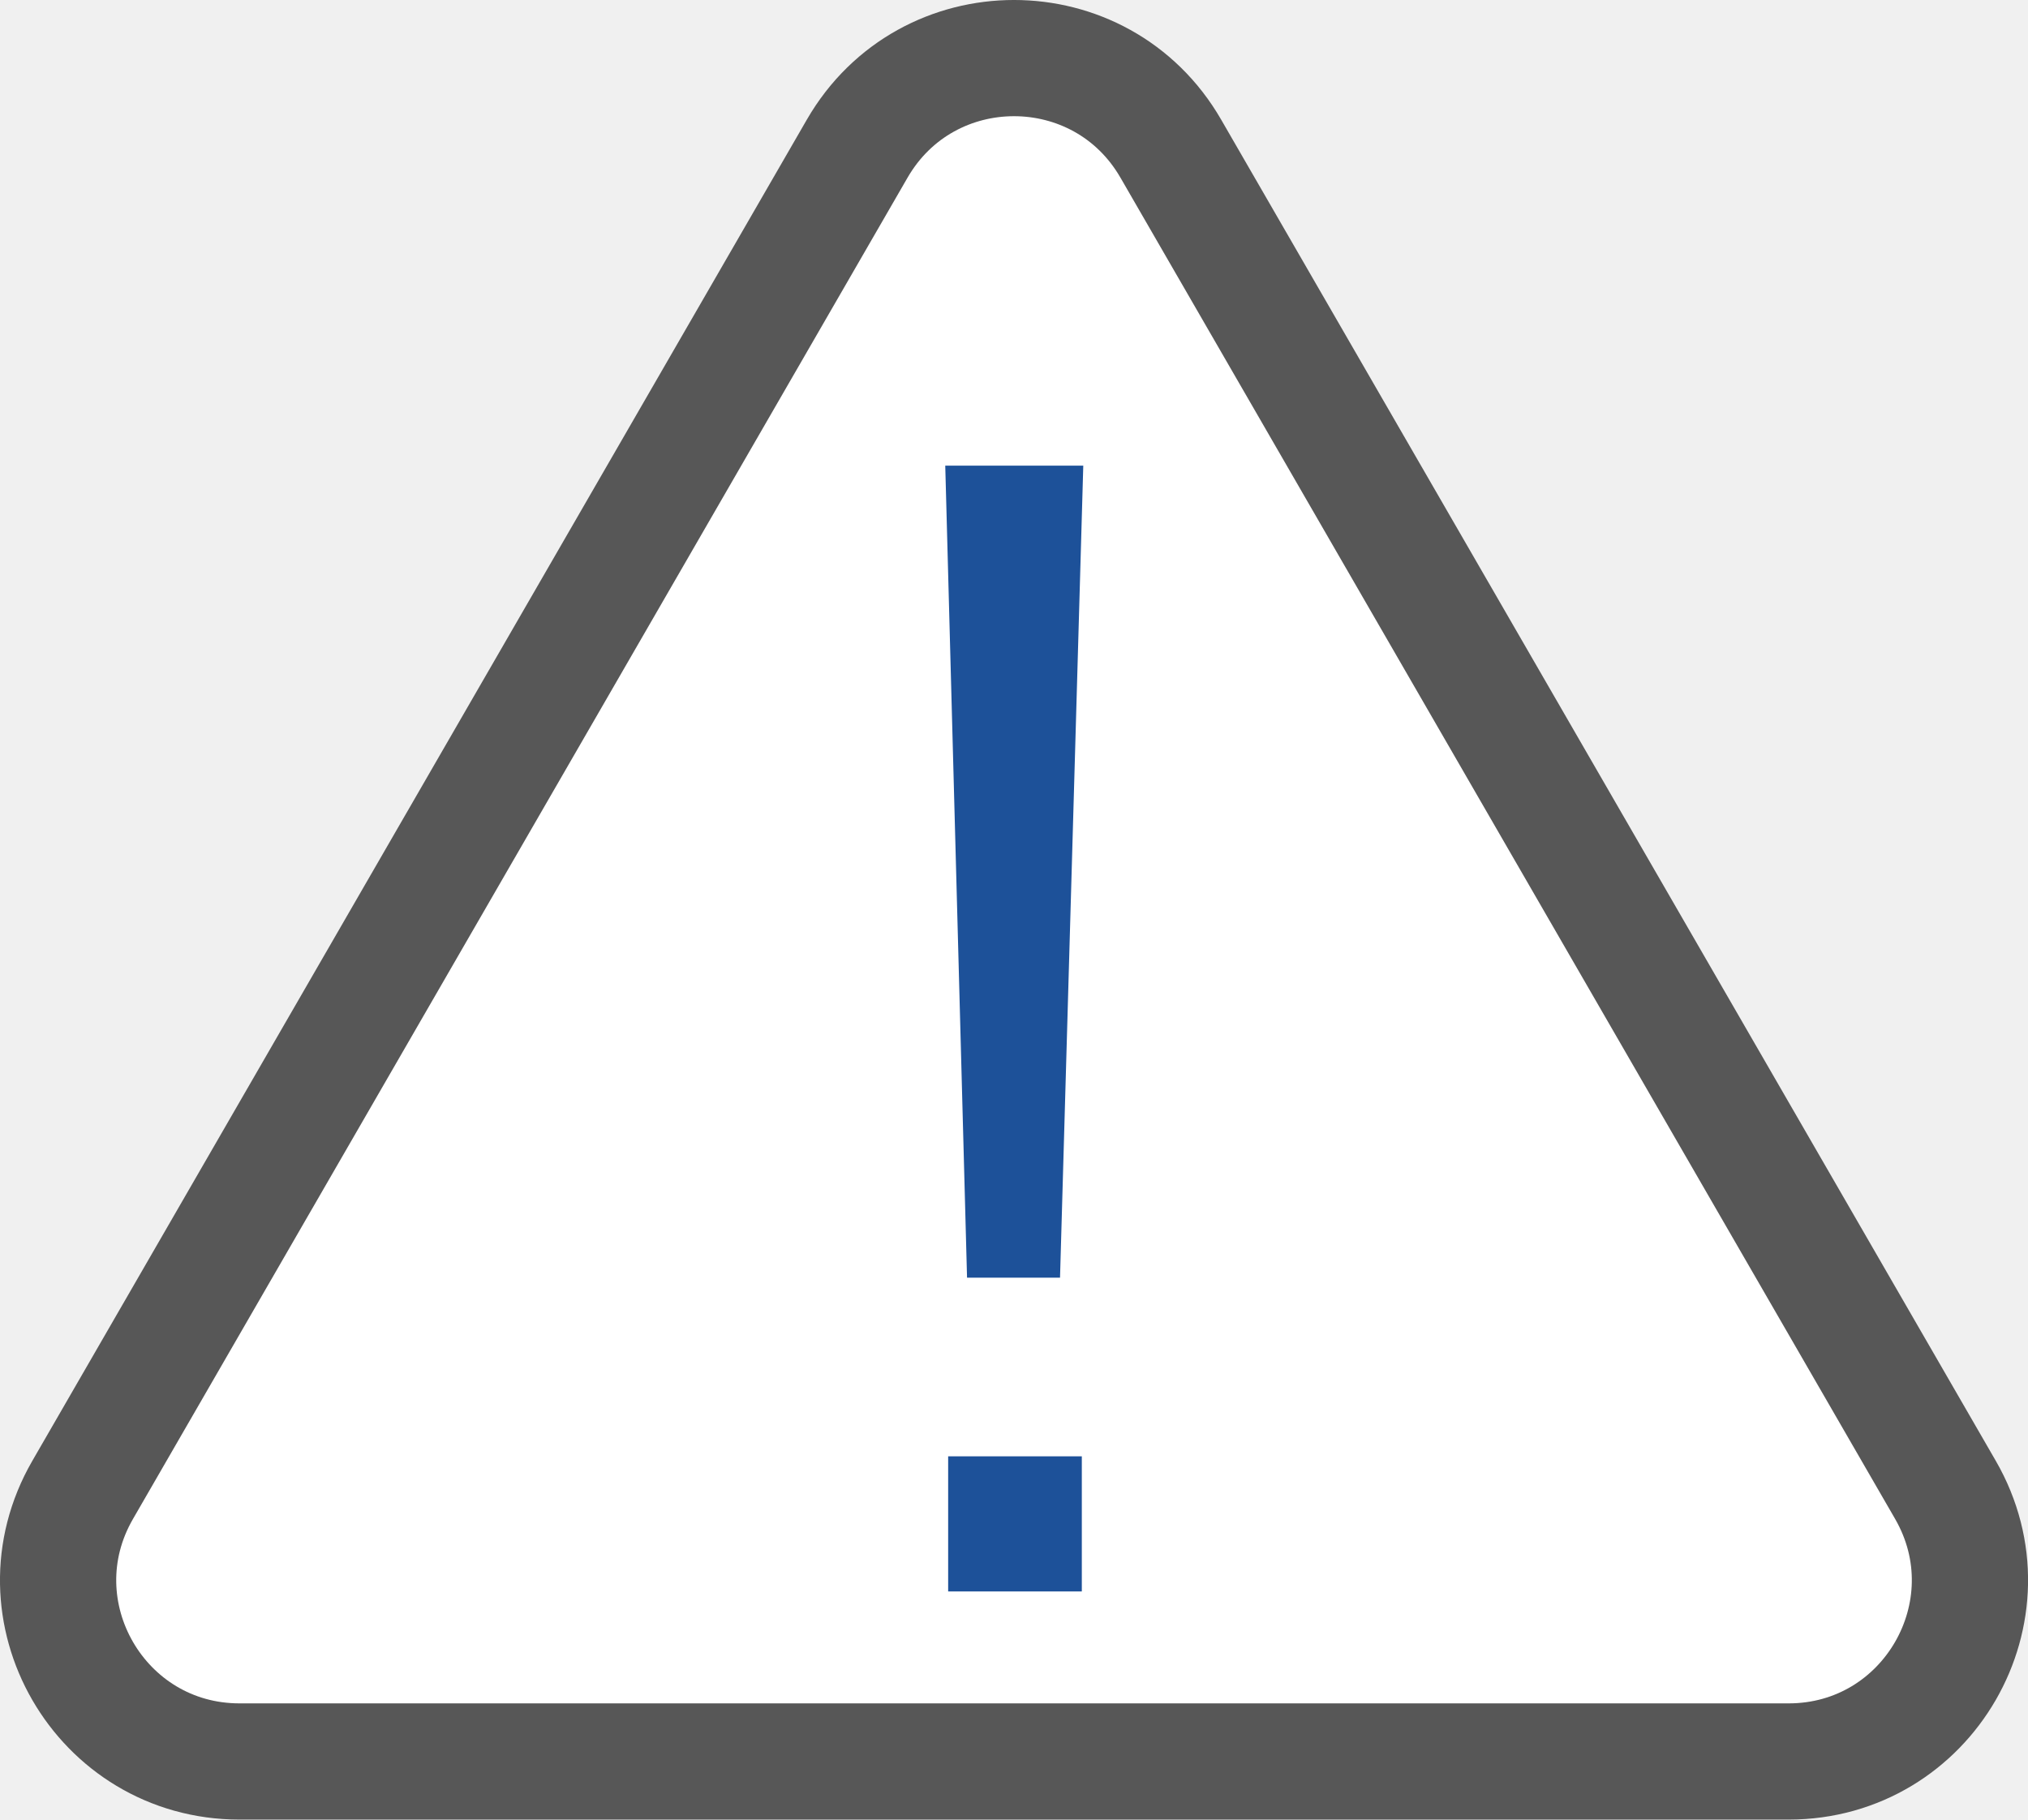
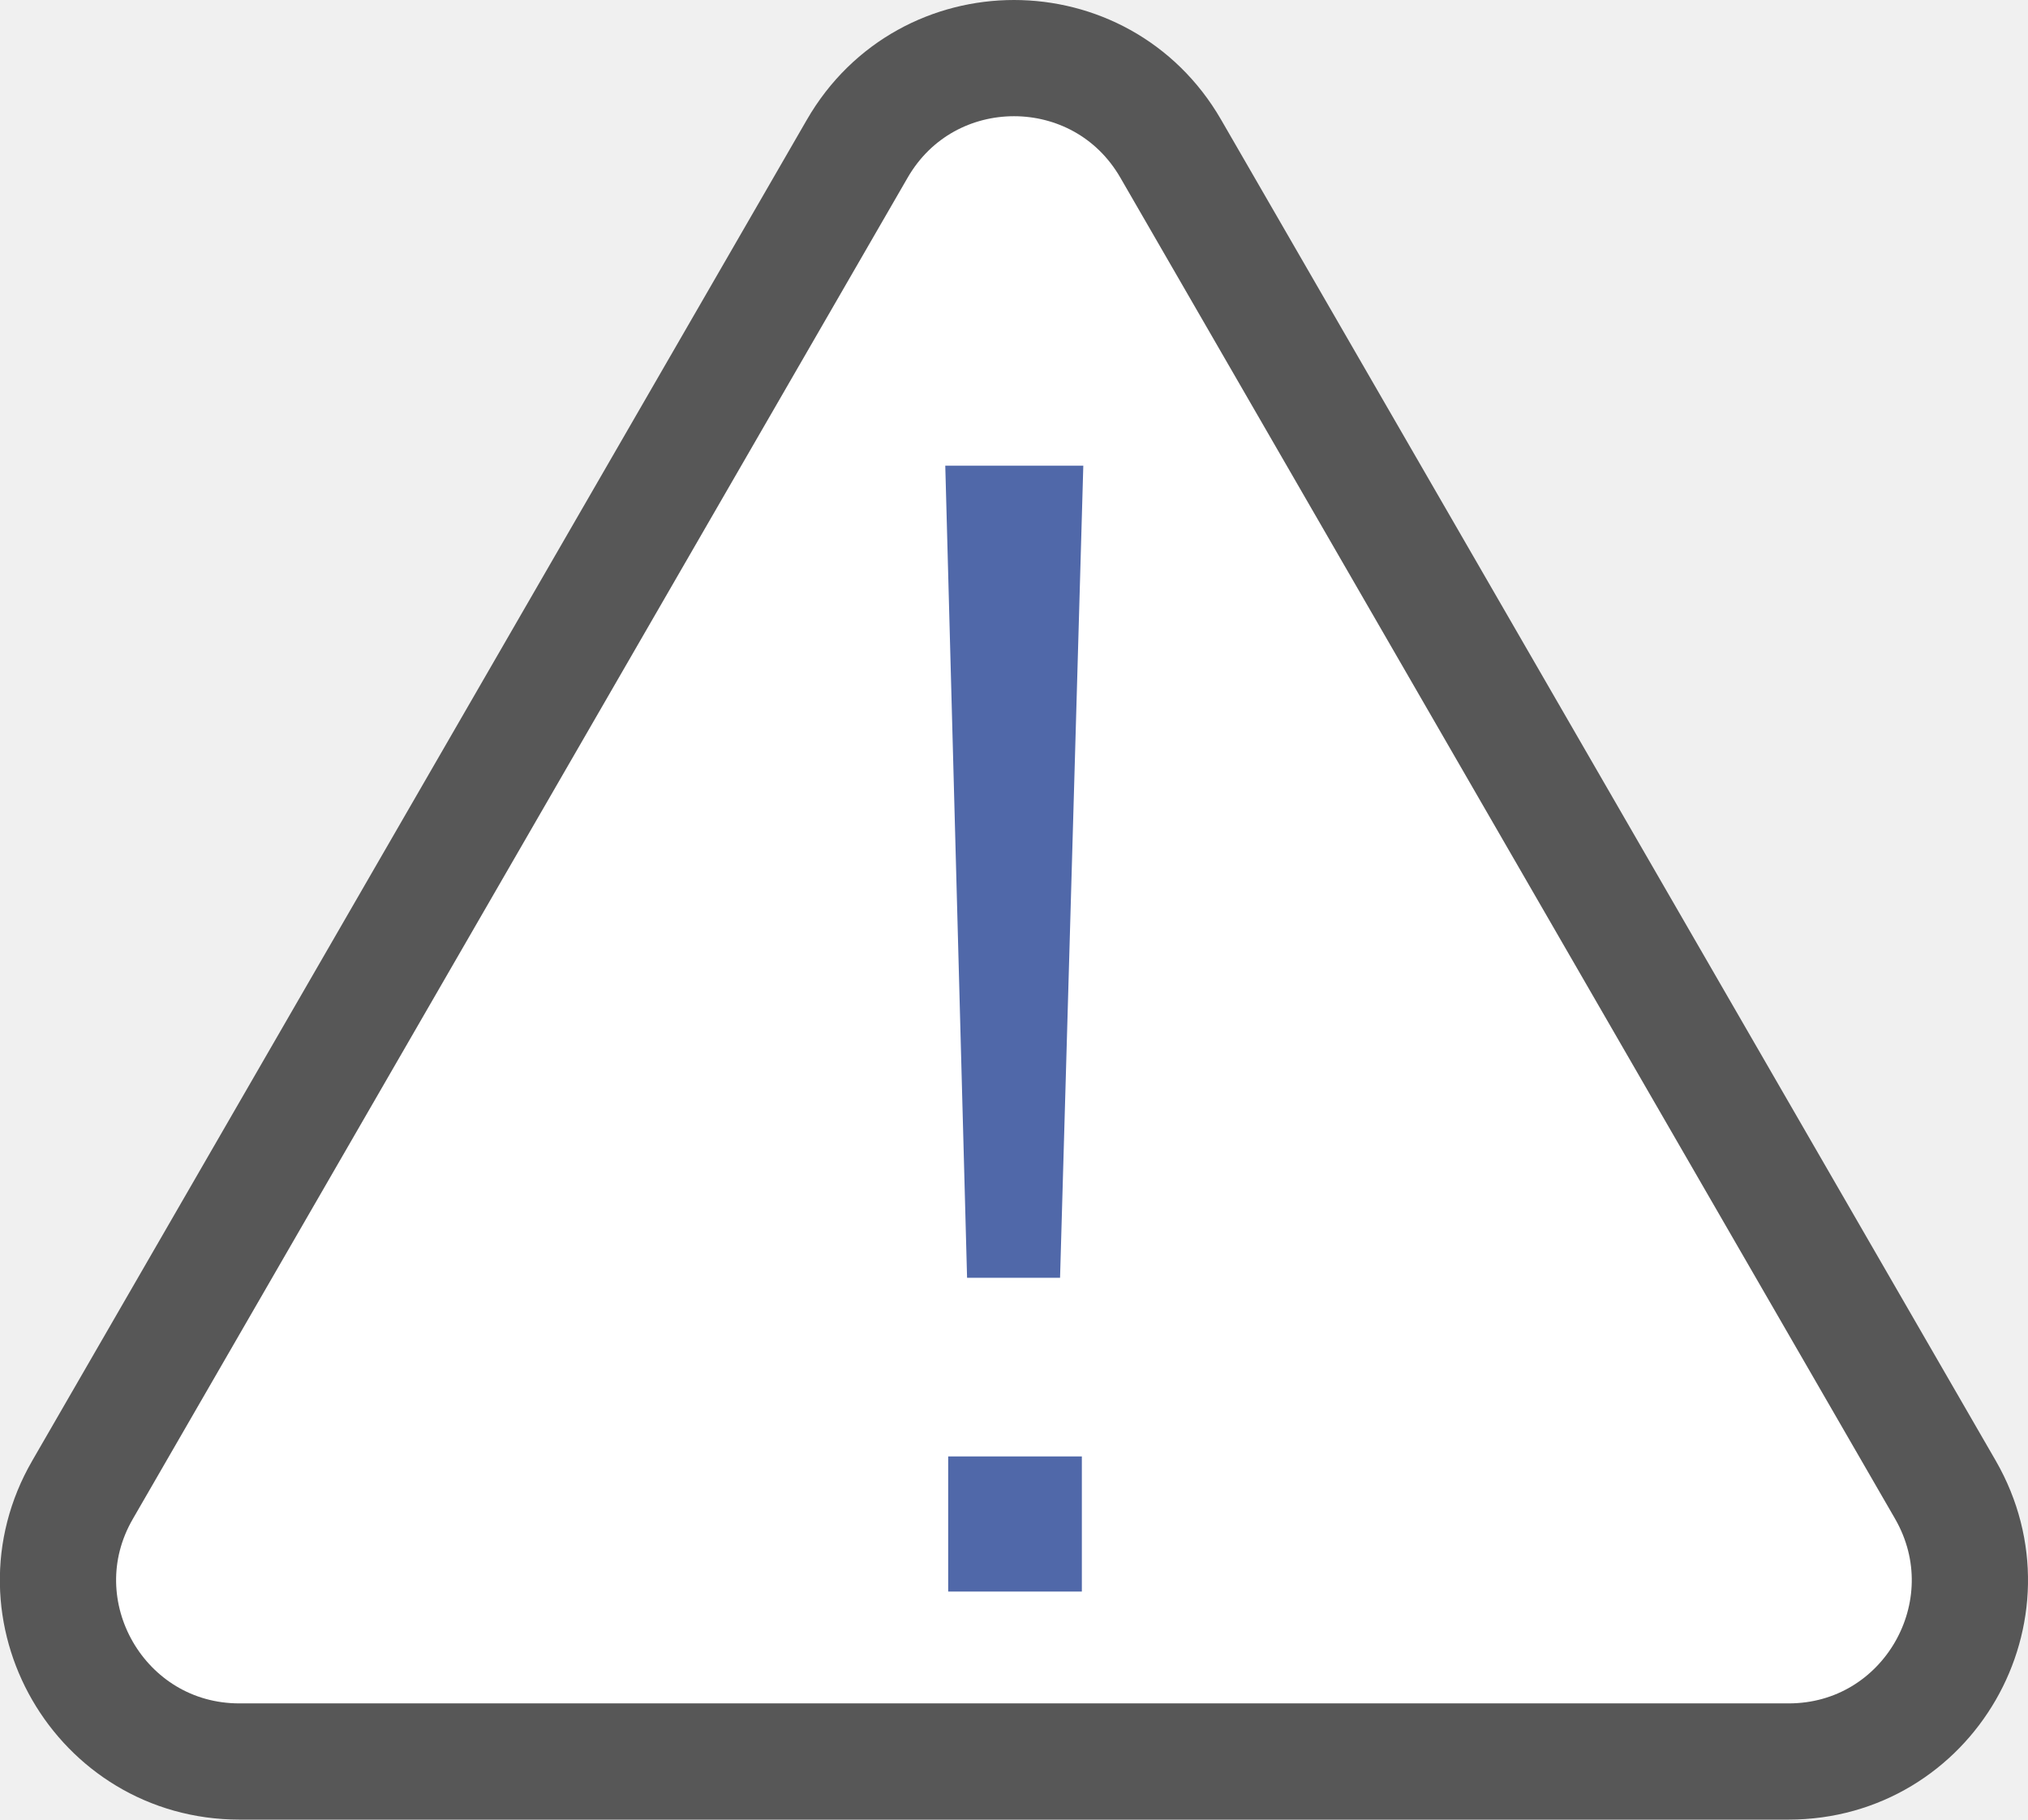
- <svg xmlns="http://www.w3.org/2000/svg" viewBox="0 0 697.92 626.31">
-   <defs>
-     <style>.cls-1{fill:#fff;stroke:#575757;stroke-miterlimit:10;stroke-width:40px;}.cls-2{fill:#1d5199;}</style>
-   </defs>
-   <g id="图层_2" data-name="图层 2">
-     <g id="图层_1-2" data-name="图层 1">
-       <path class="cls-1" d="M295,51.16,28.44,512.84c-24,41.55,6,93.47,54,93.47H615.52c48,0,77.94-51.92,54-93.47L402.92,51.16C378.94,9.61,319,9.61,295,51.16Z" />
-       <path class="cls-2" d="M332.8,439.78l-7.5-279.5h47.5l-8,279.5Zm-6.5,108v-46.5h46v46.5Z" />
-     </g>
+ <svg xmlns="http://www.w3.org/2000/svg" version="1.1" id="Designed_By_Lxy" x="0px" y="0px" viewBox="0 0 697.9 626.3" style="enable-background:new 0 0 697.9 626.3;" xml:space="preserve">
+   <style type="text/css">
+ 	.st0{fill:#FFFFFF;stroke:#575757;stroke-width:40;stroke-miterlimit:10;}
+ 	.st1{fill:#5068A9;}
+ </style>
+   <g id="Warning">
+     <path id="_x30_" class="st0" d="M295,51.2L28.4,512.8c-24,41.5,6,93.5,54,93.5h533.1c48,0,77.9-51.9,54-93.5L402.9,51.2   C378.9,9.6,319,9.6,295,51.2z" />
+     <path id="_x31_" class="st1" d="M332.8,439.8l-7.5-279.5h47.5l-8,279.5H332.8z M326.3,547.8v-46.5h46v46.5H326.3z" />
  </g>
</svg>
